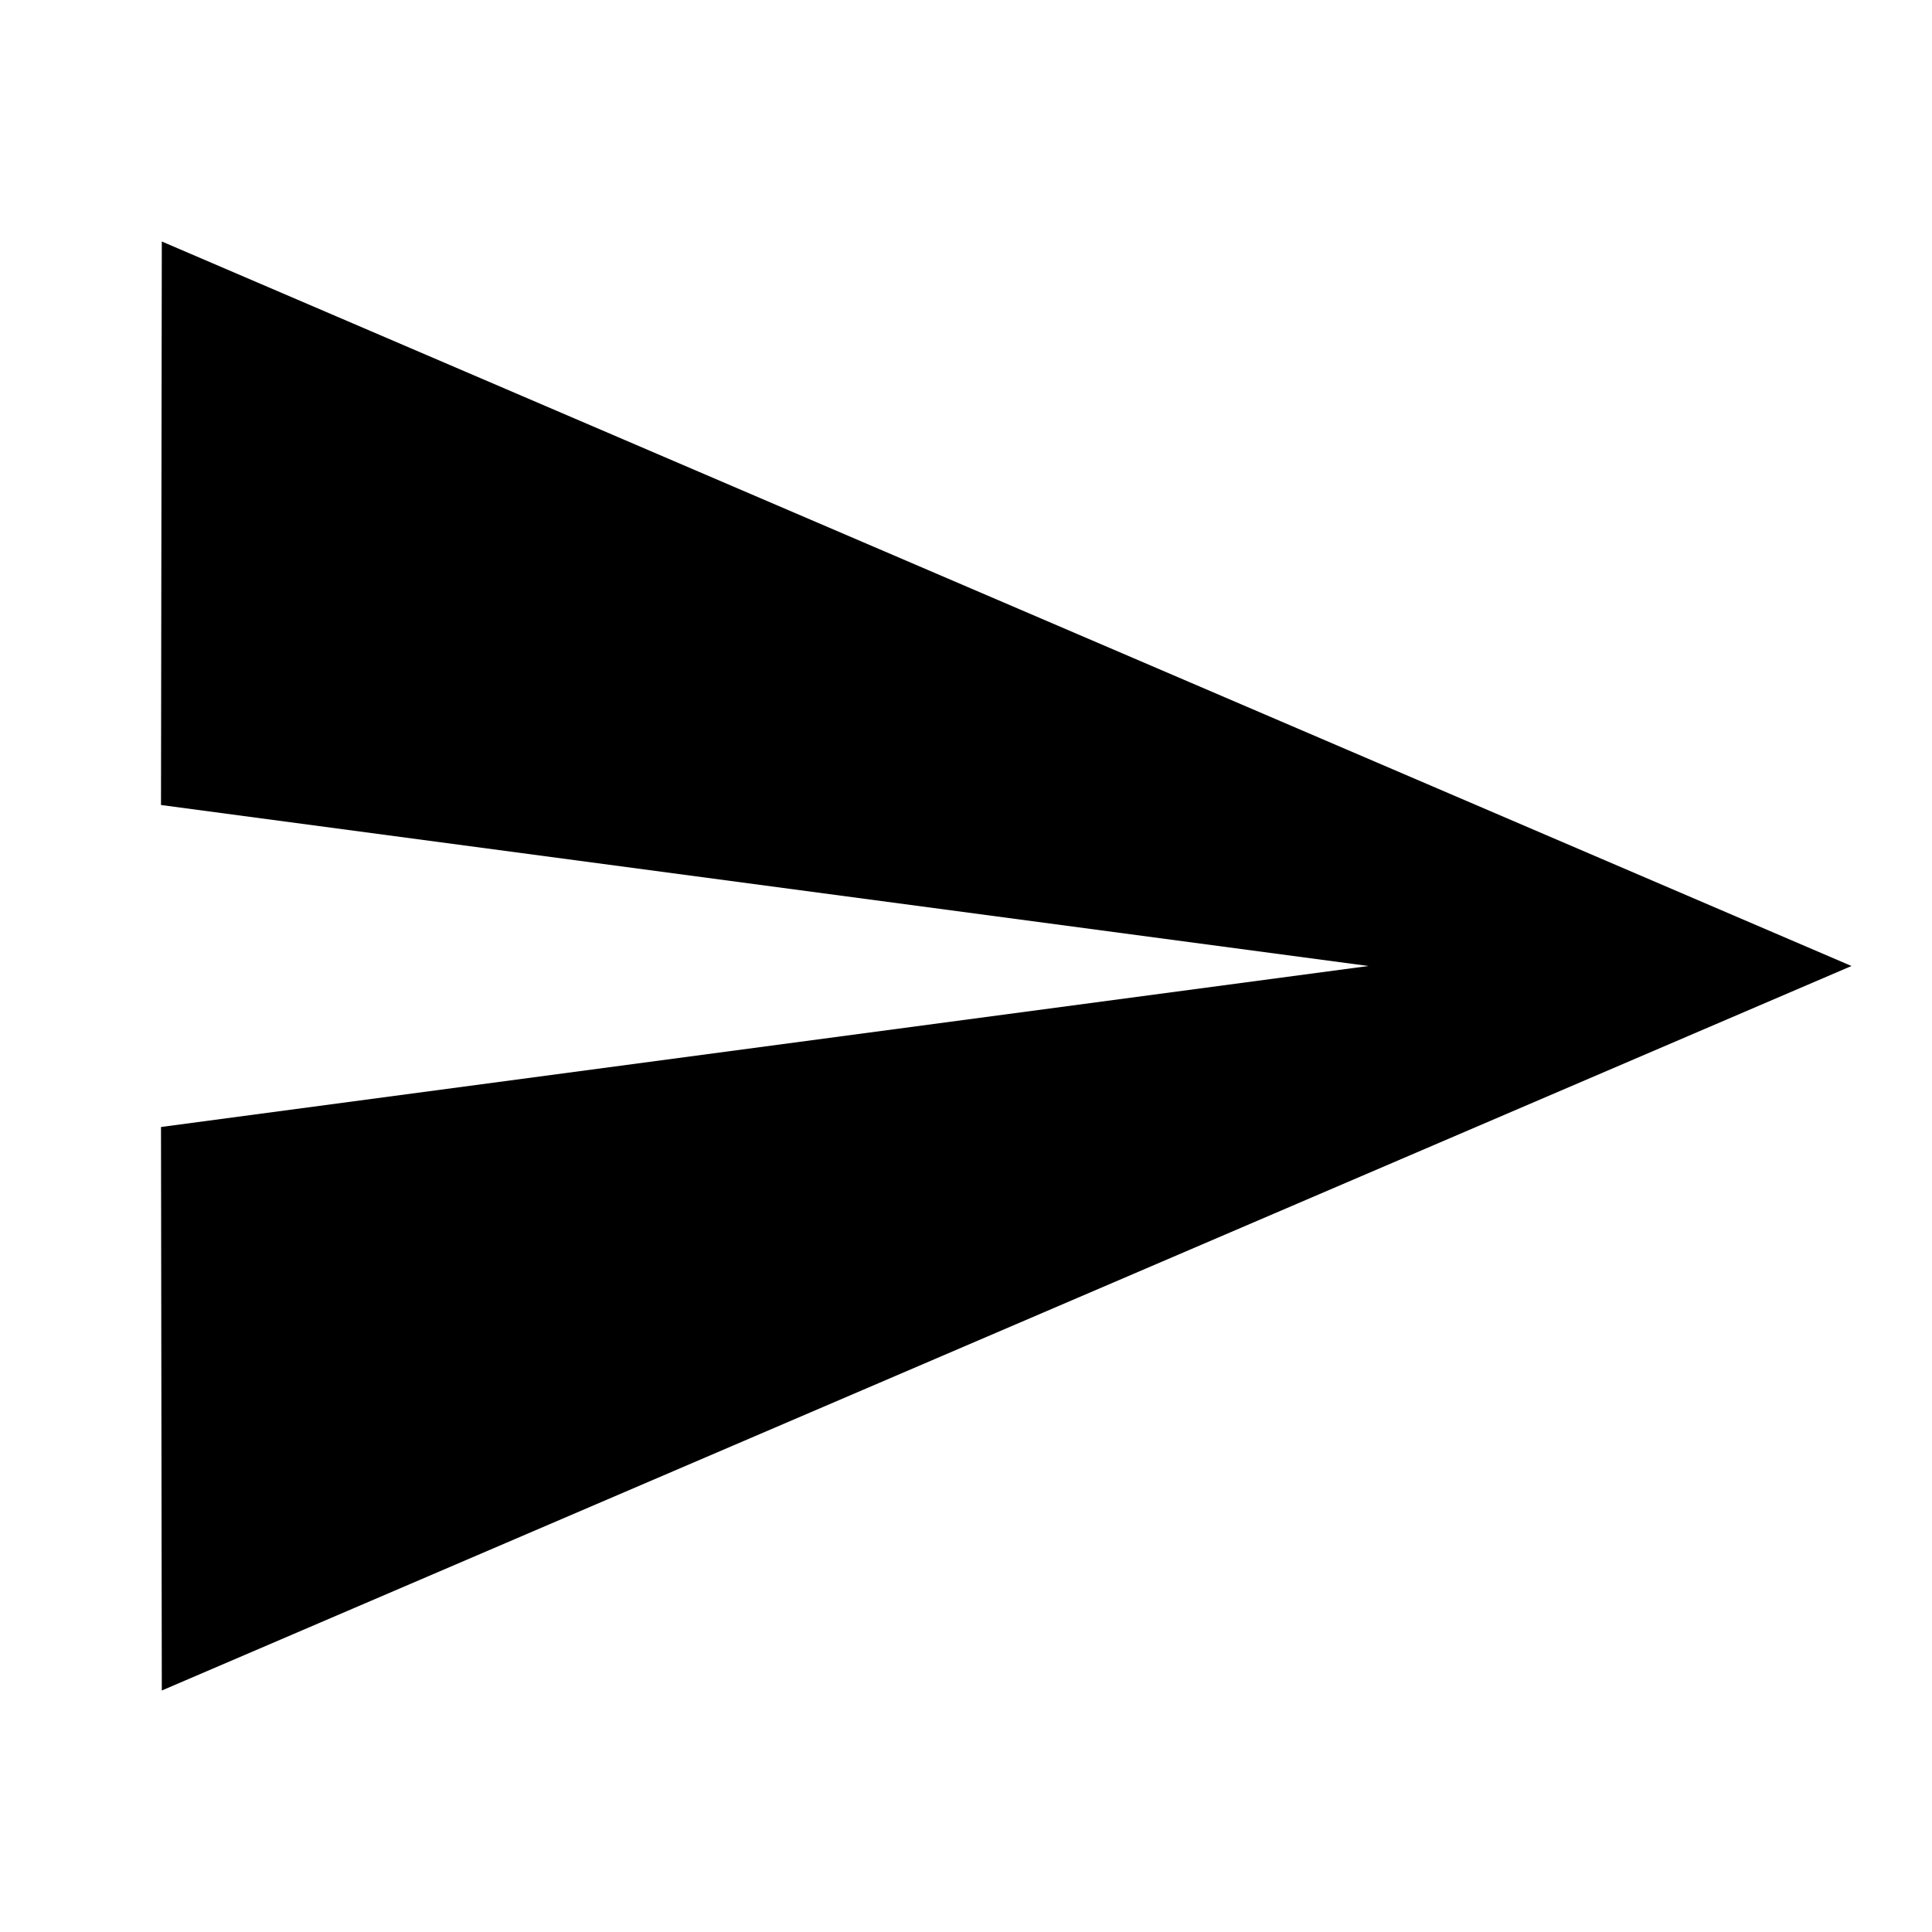
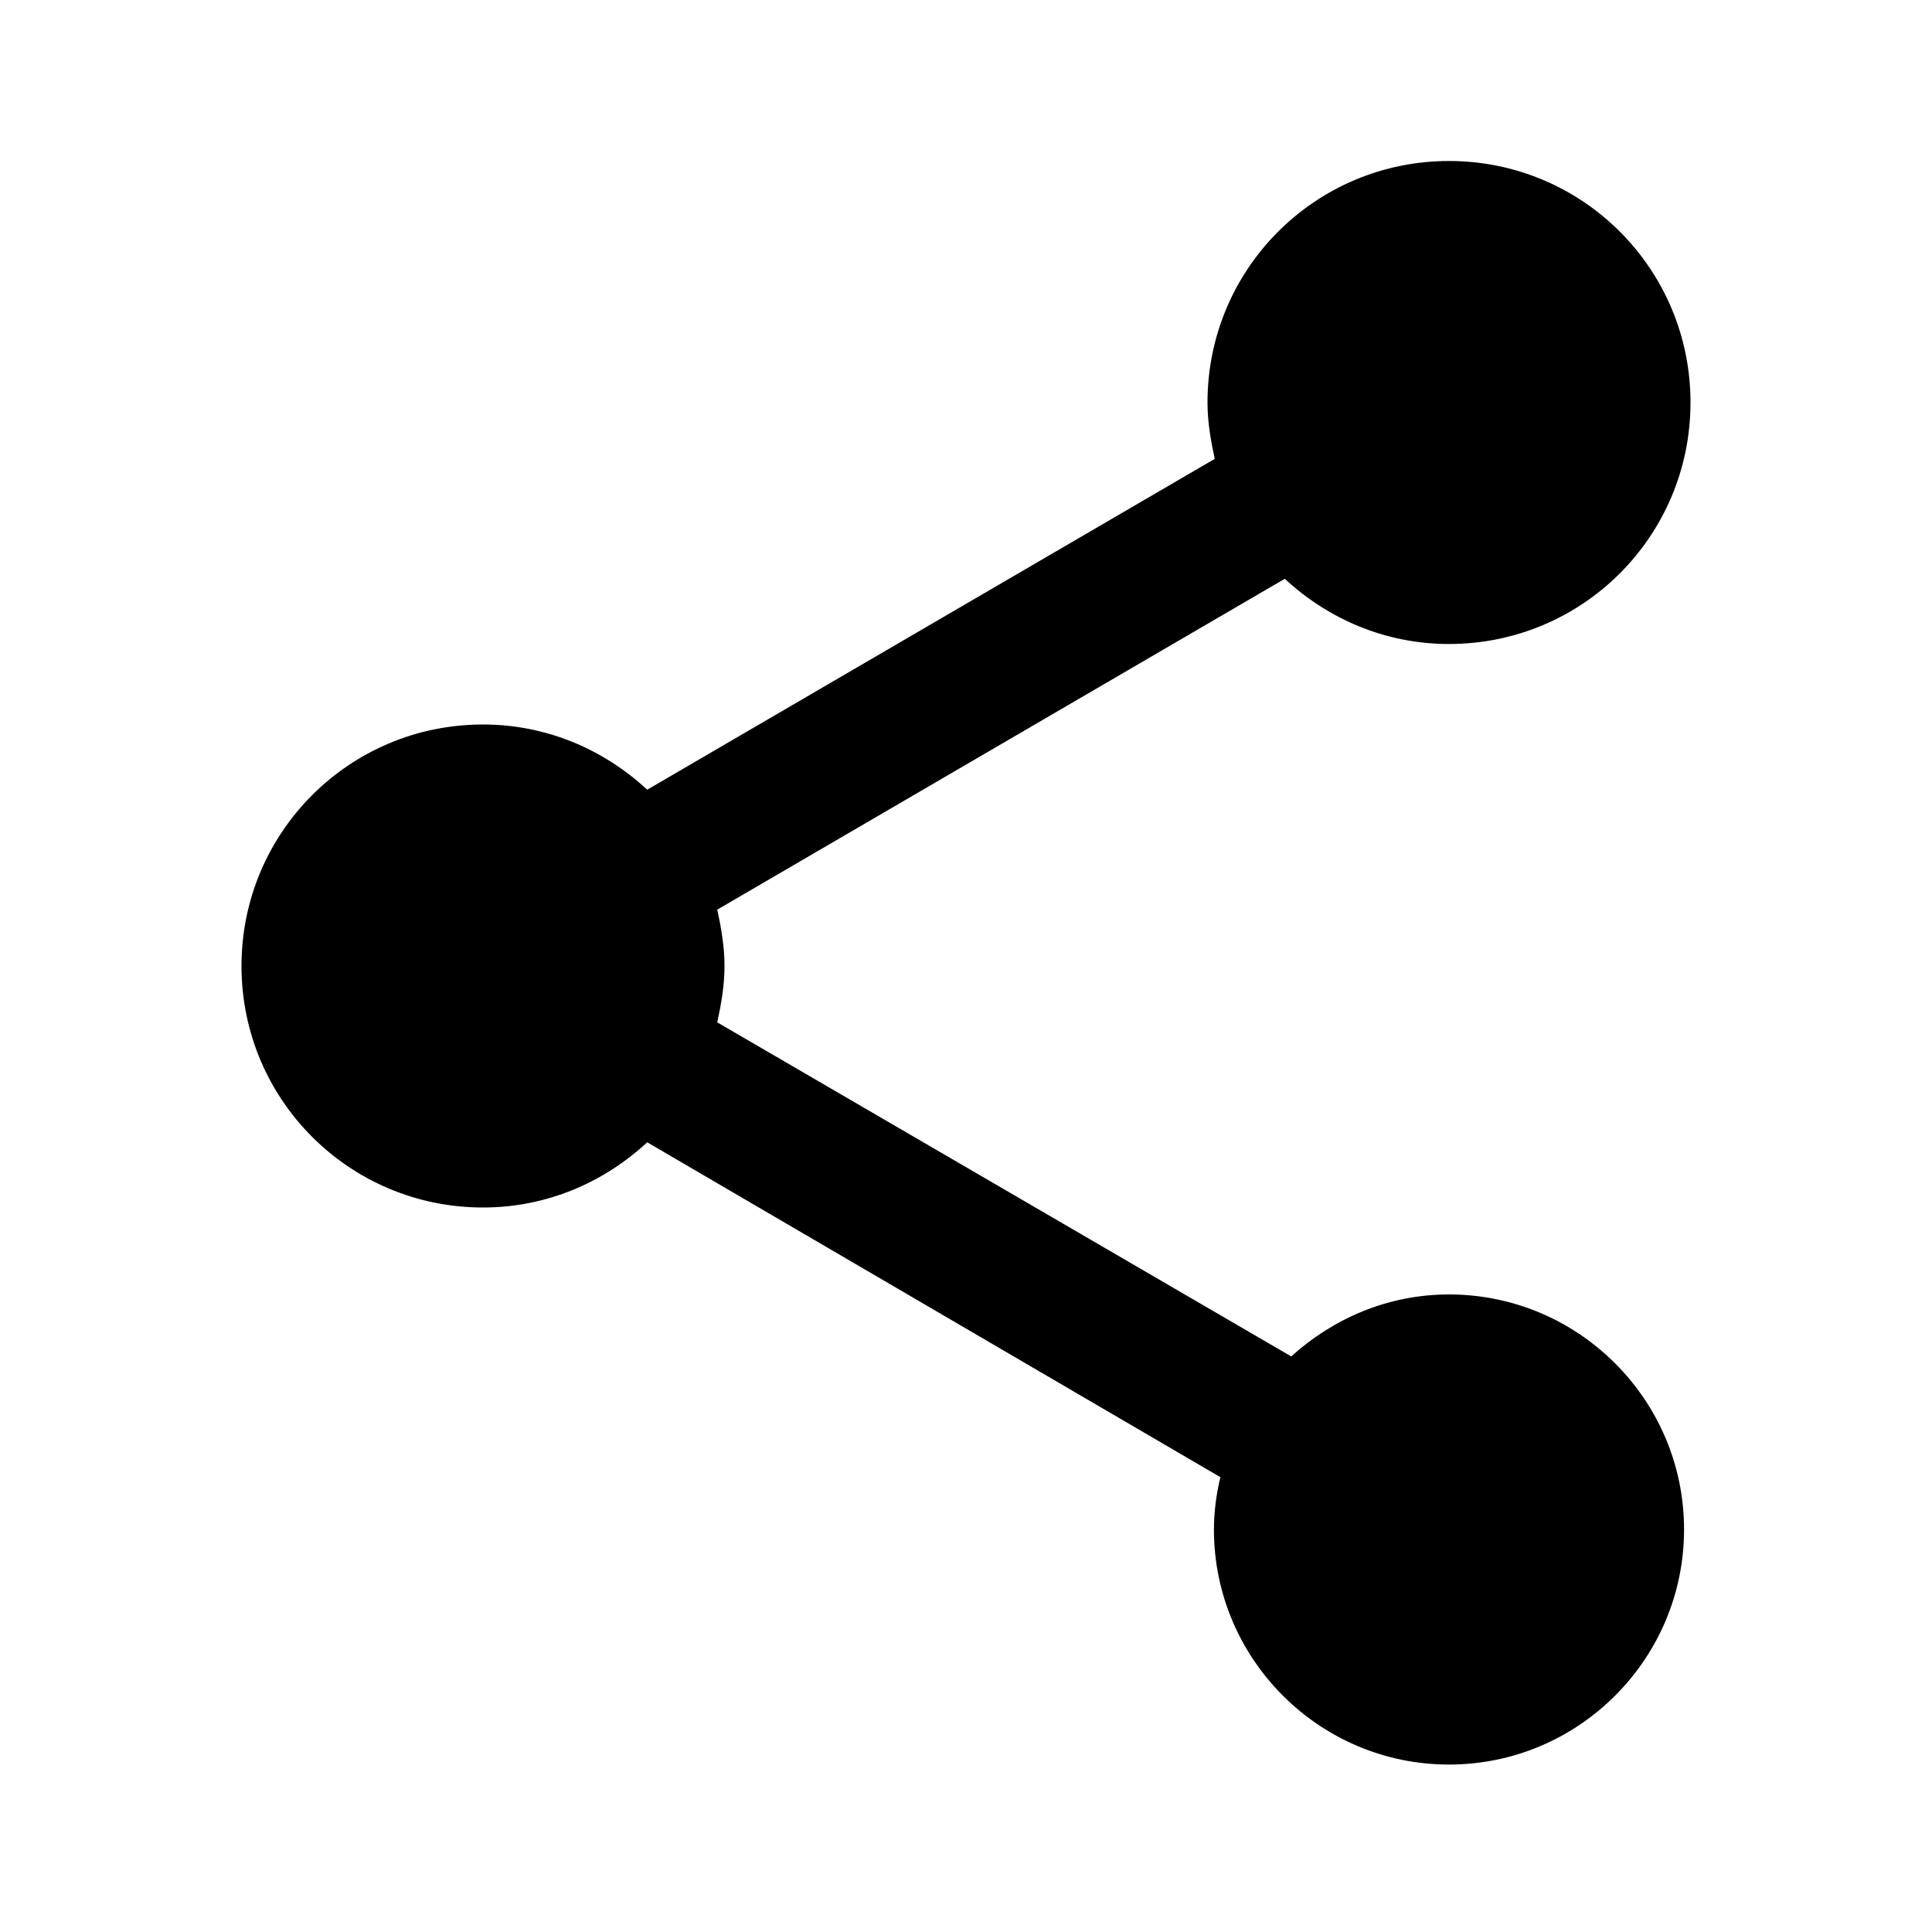
<svg xmlns="http://www.w3.org/2000/svg" height="24px" viewBox="0 0 24 24" width="24px" fill="#000000">
  <path d="M0 0h24v24H0z" fill="none" />
-   <path d="M2.01 21L23 12 2.01 3 2 10l15 2-15 2z" />
+   <path d="M18 16.08c-.76 0-1.44.3-1.96.77L8.91 12.7c.05-.23.09-.46.09-.7s-.04-.47-.09-.7l7.05-4.11c.54.5 1.25.81 2.04.81 1.66 0 3-1.34 3-3s-1.34-3-3-3-3 1.34-3 3c0 .24.04.47.09.7L8.04 9.81C7.5 9.31 6.79 9 6 9c-1.66 0-3 1.34-3 3s1.34 3 3 3c.79 0 1.5-.31 2.04-.81l7.12 4.16c-.05.21-.08.43-.08.65 0 1.61 1.31 2.92 2.92 2.92 1.61 0 2.92-1.31 2.92-2.92s-1.31-2.92-2.92-2.92z" />
</svg>
